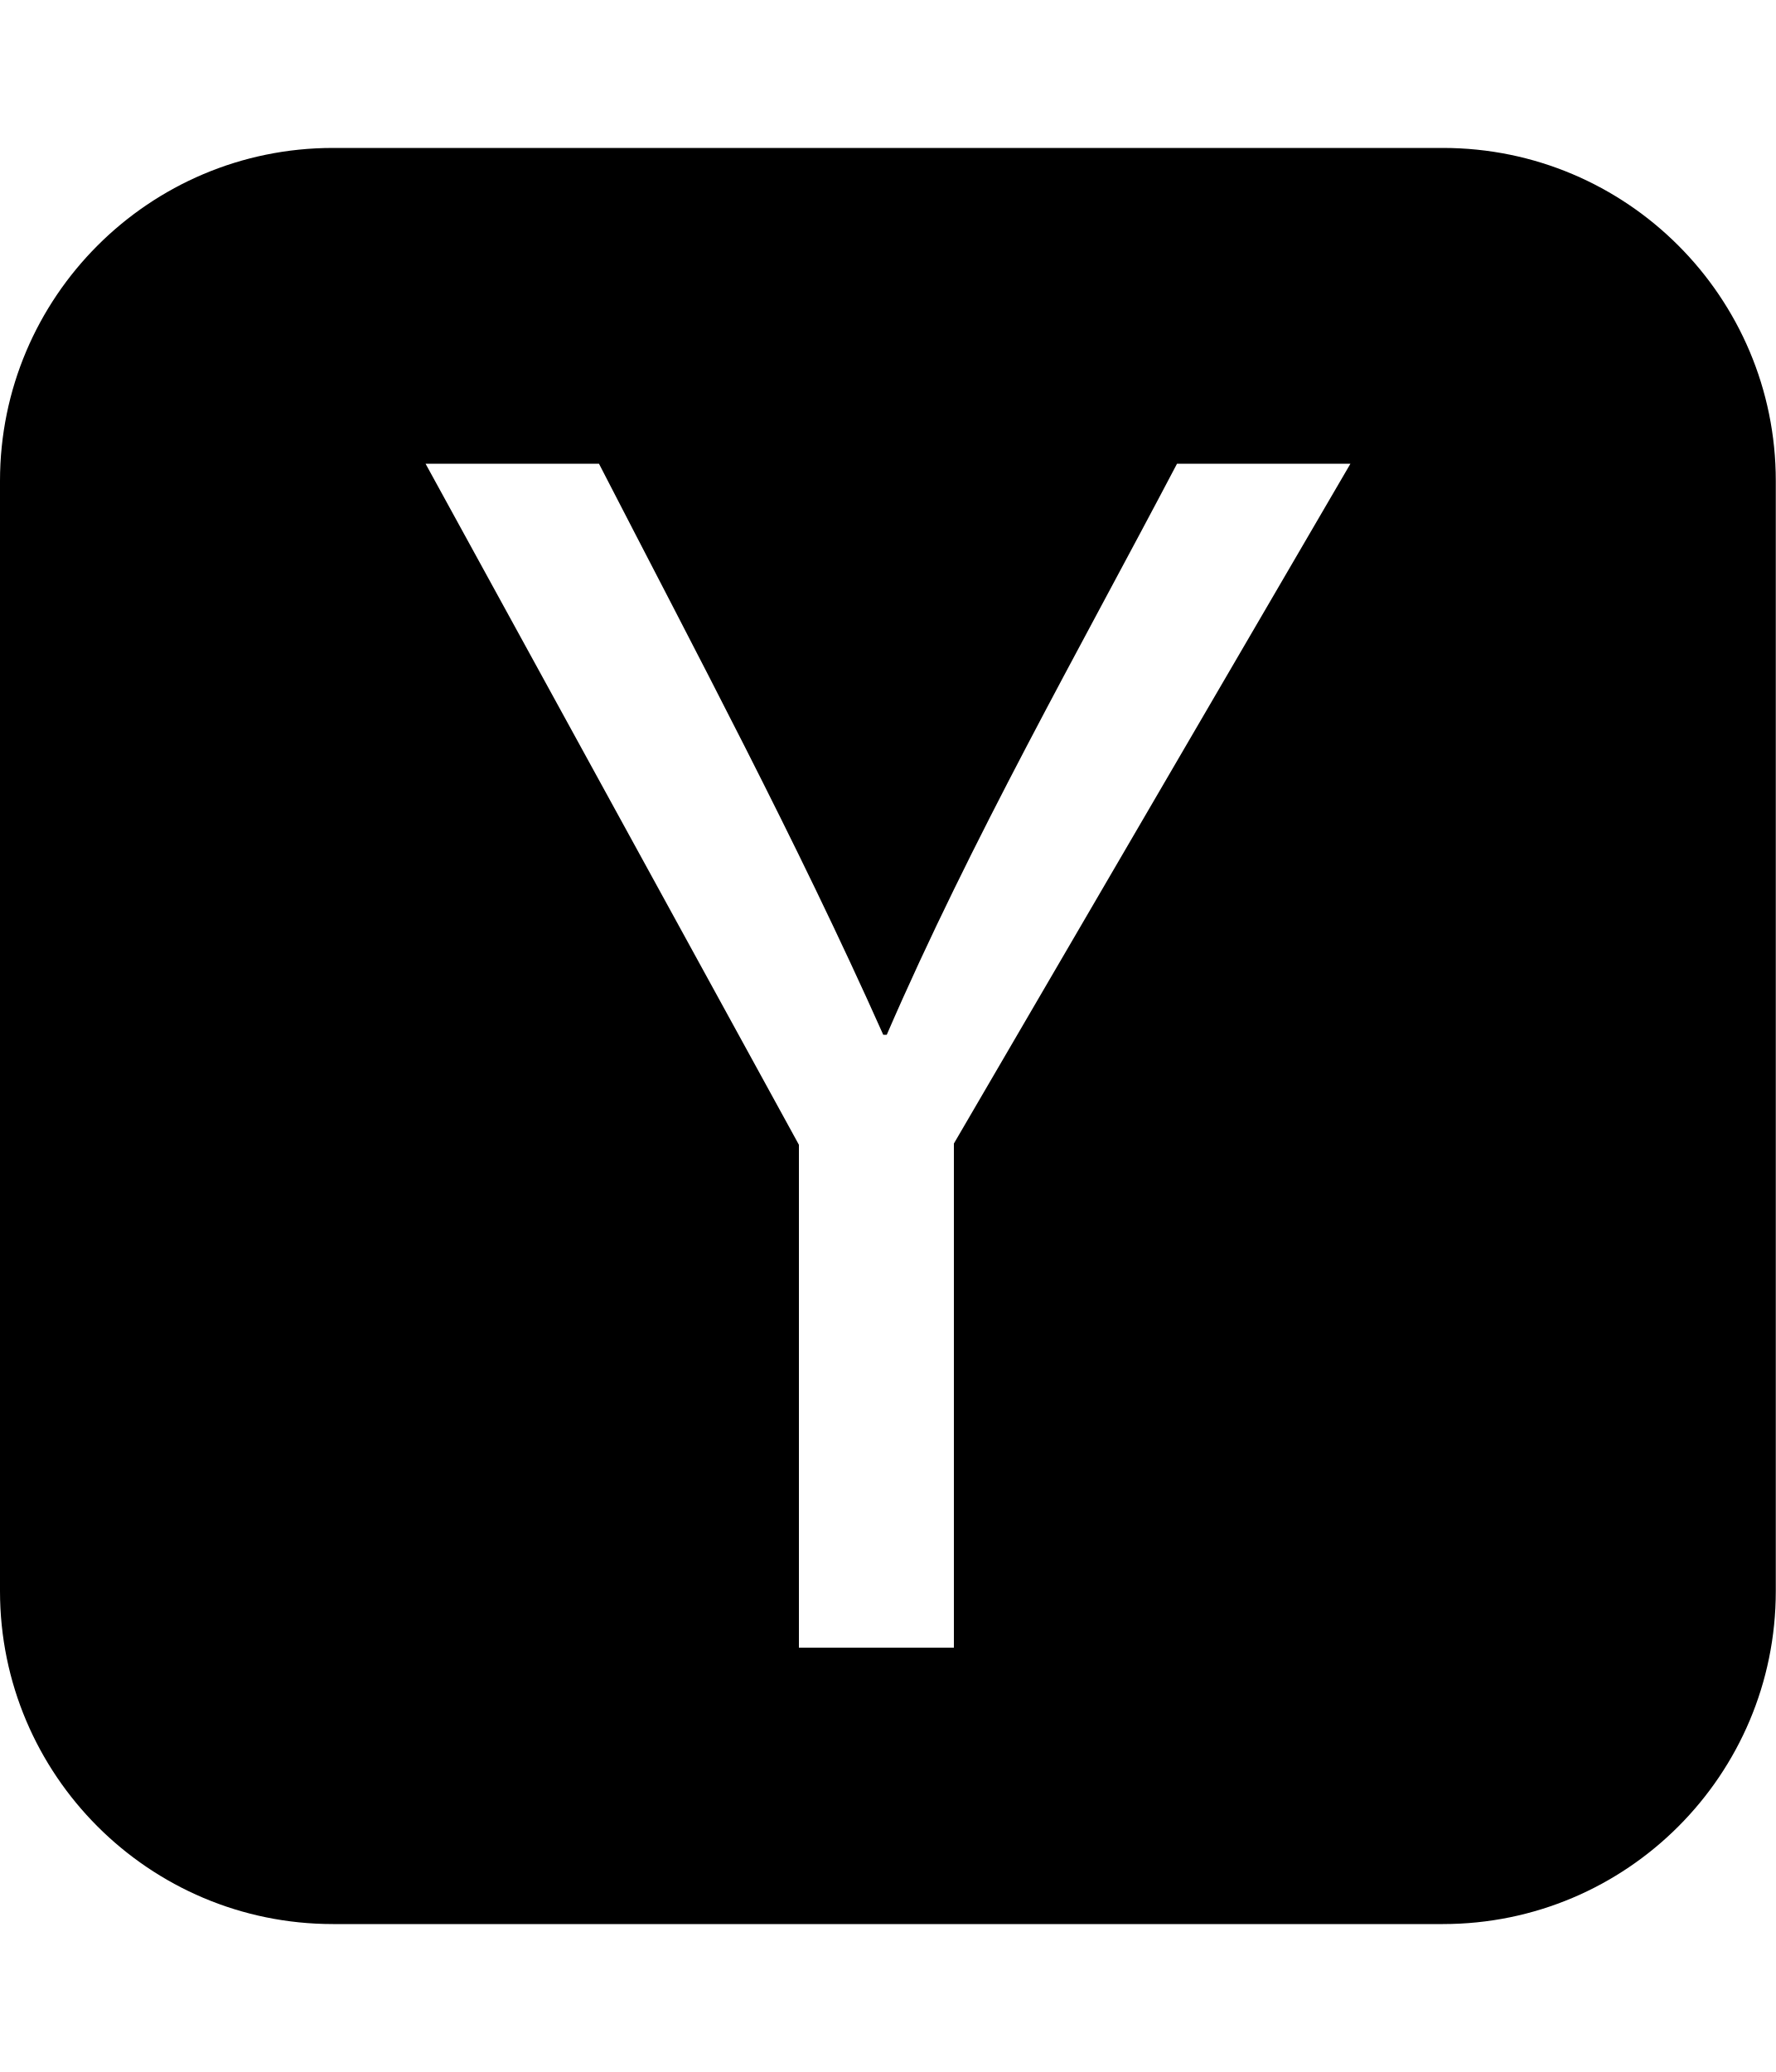
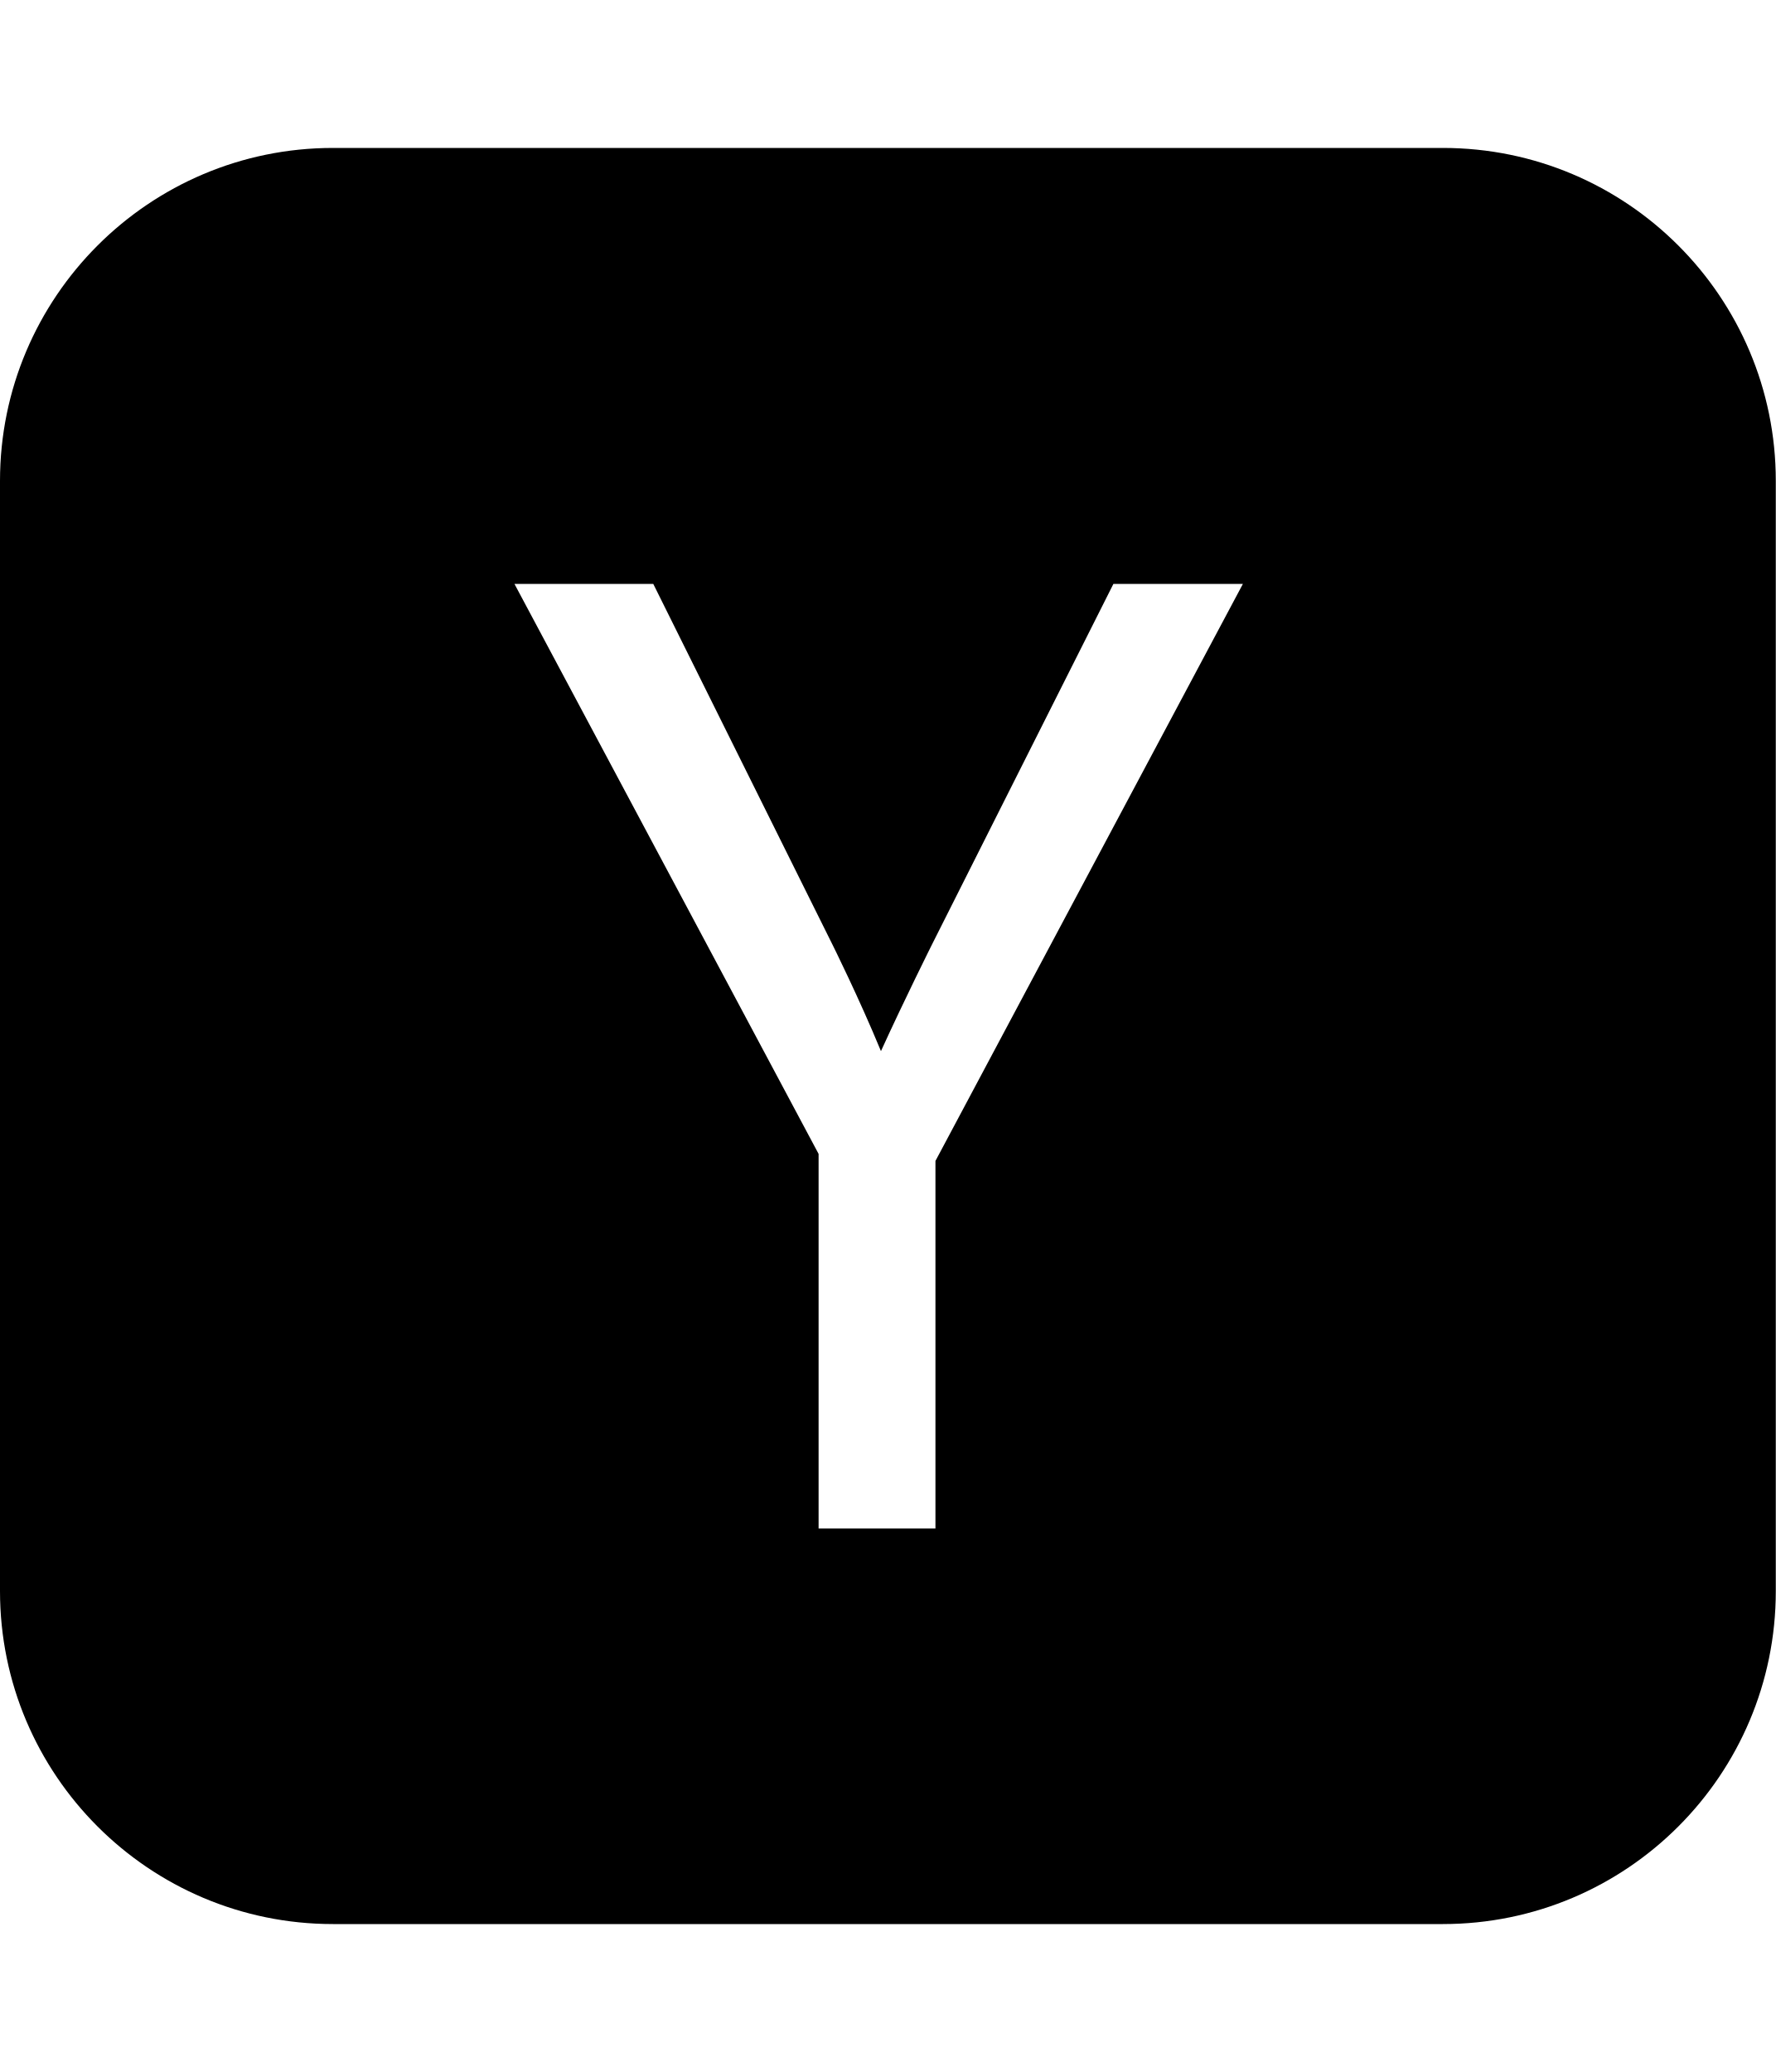
<svg xmlns="http://www.w3.org/2000/svg" height="1000" width="857.1">
-   <path d="m460.4 551.9l191.4-328.1h-83.7c-47.5 90.4-99.3 181.3-140.1 275.6h-1.7c-41.8-93.7-90.4-184.7-137.2-275.6h-83.7l180.2 328.7v242.7h74.8v-243.3z m396.7-319.8v535.8c0 88.7-71.9 160.7-160.7 160.7h-535.7c-88.7 0-160.7-72-160.7-160.7v-535.8c0-88.7 72-160.7 160.7-160.7h535.7c88.8 0 160.7 72 160.7 160.7z" />
+   <path d="m451.5 560.3l148.4-278.5h-62.5l-87.6 174.1s-13.4 26.8-24.6 51.4c-10.6-25.7-23.4-51.4-23.4-51.4l-86.5-174.1h-67l146.8 275.1v180.8h56.4v-177.4z m405.6-328.2v535.8c0 88.7-71.9 160.7-160.7 160.7h-535.7c-88.7 0-160.7-72-160.7-160.7v-535.8c0-88.7 72-160.7 160.7-160.7h535.7c88.8 0 160.7 72 160.7 160.7z" />
</svg>
